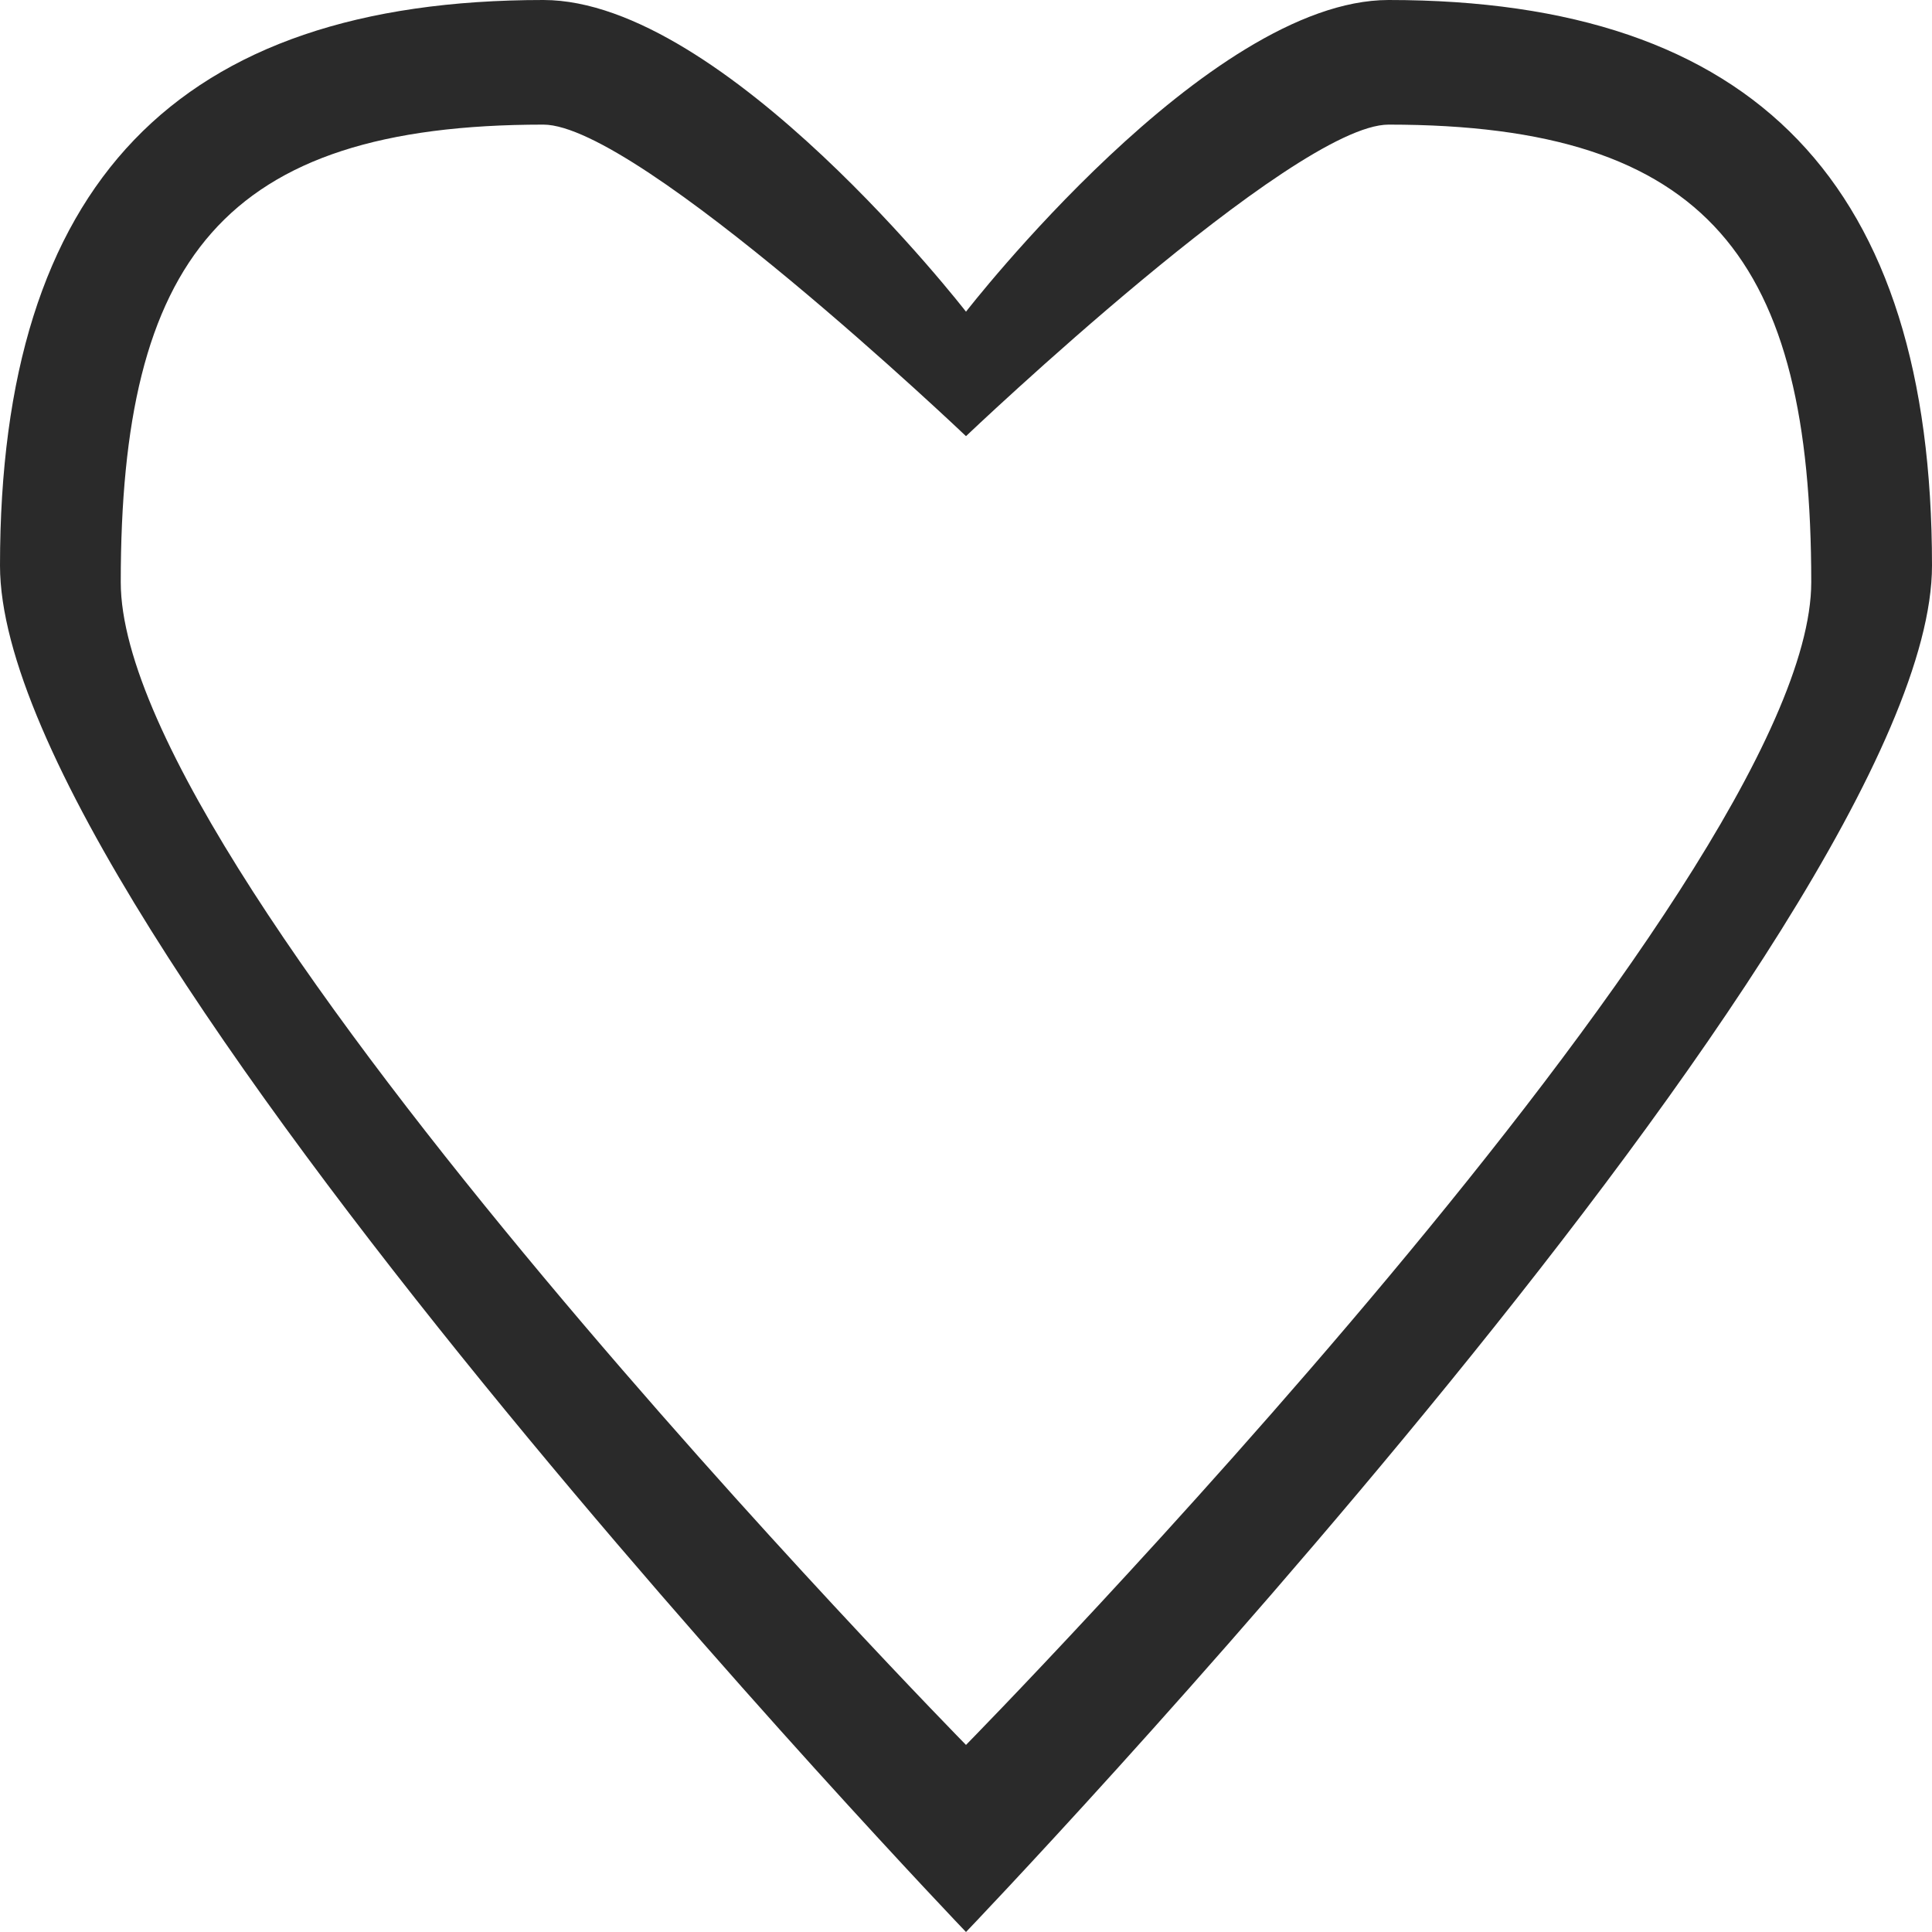
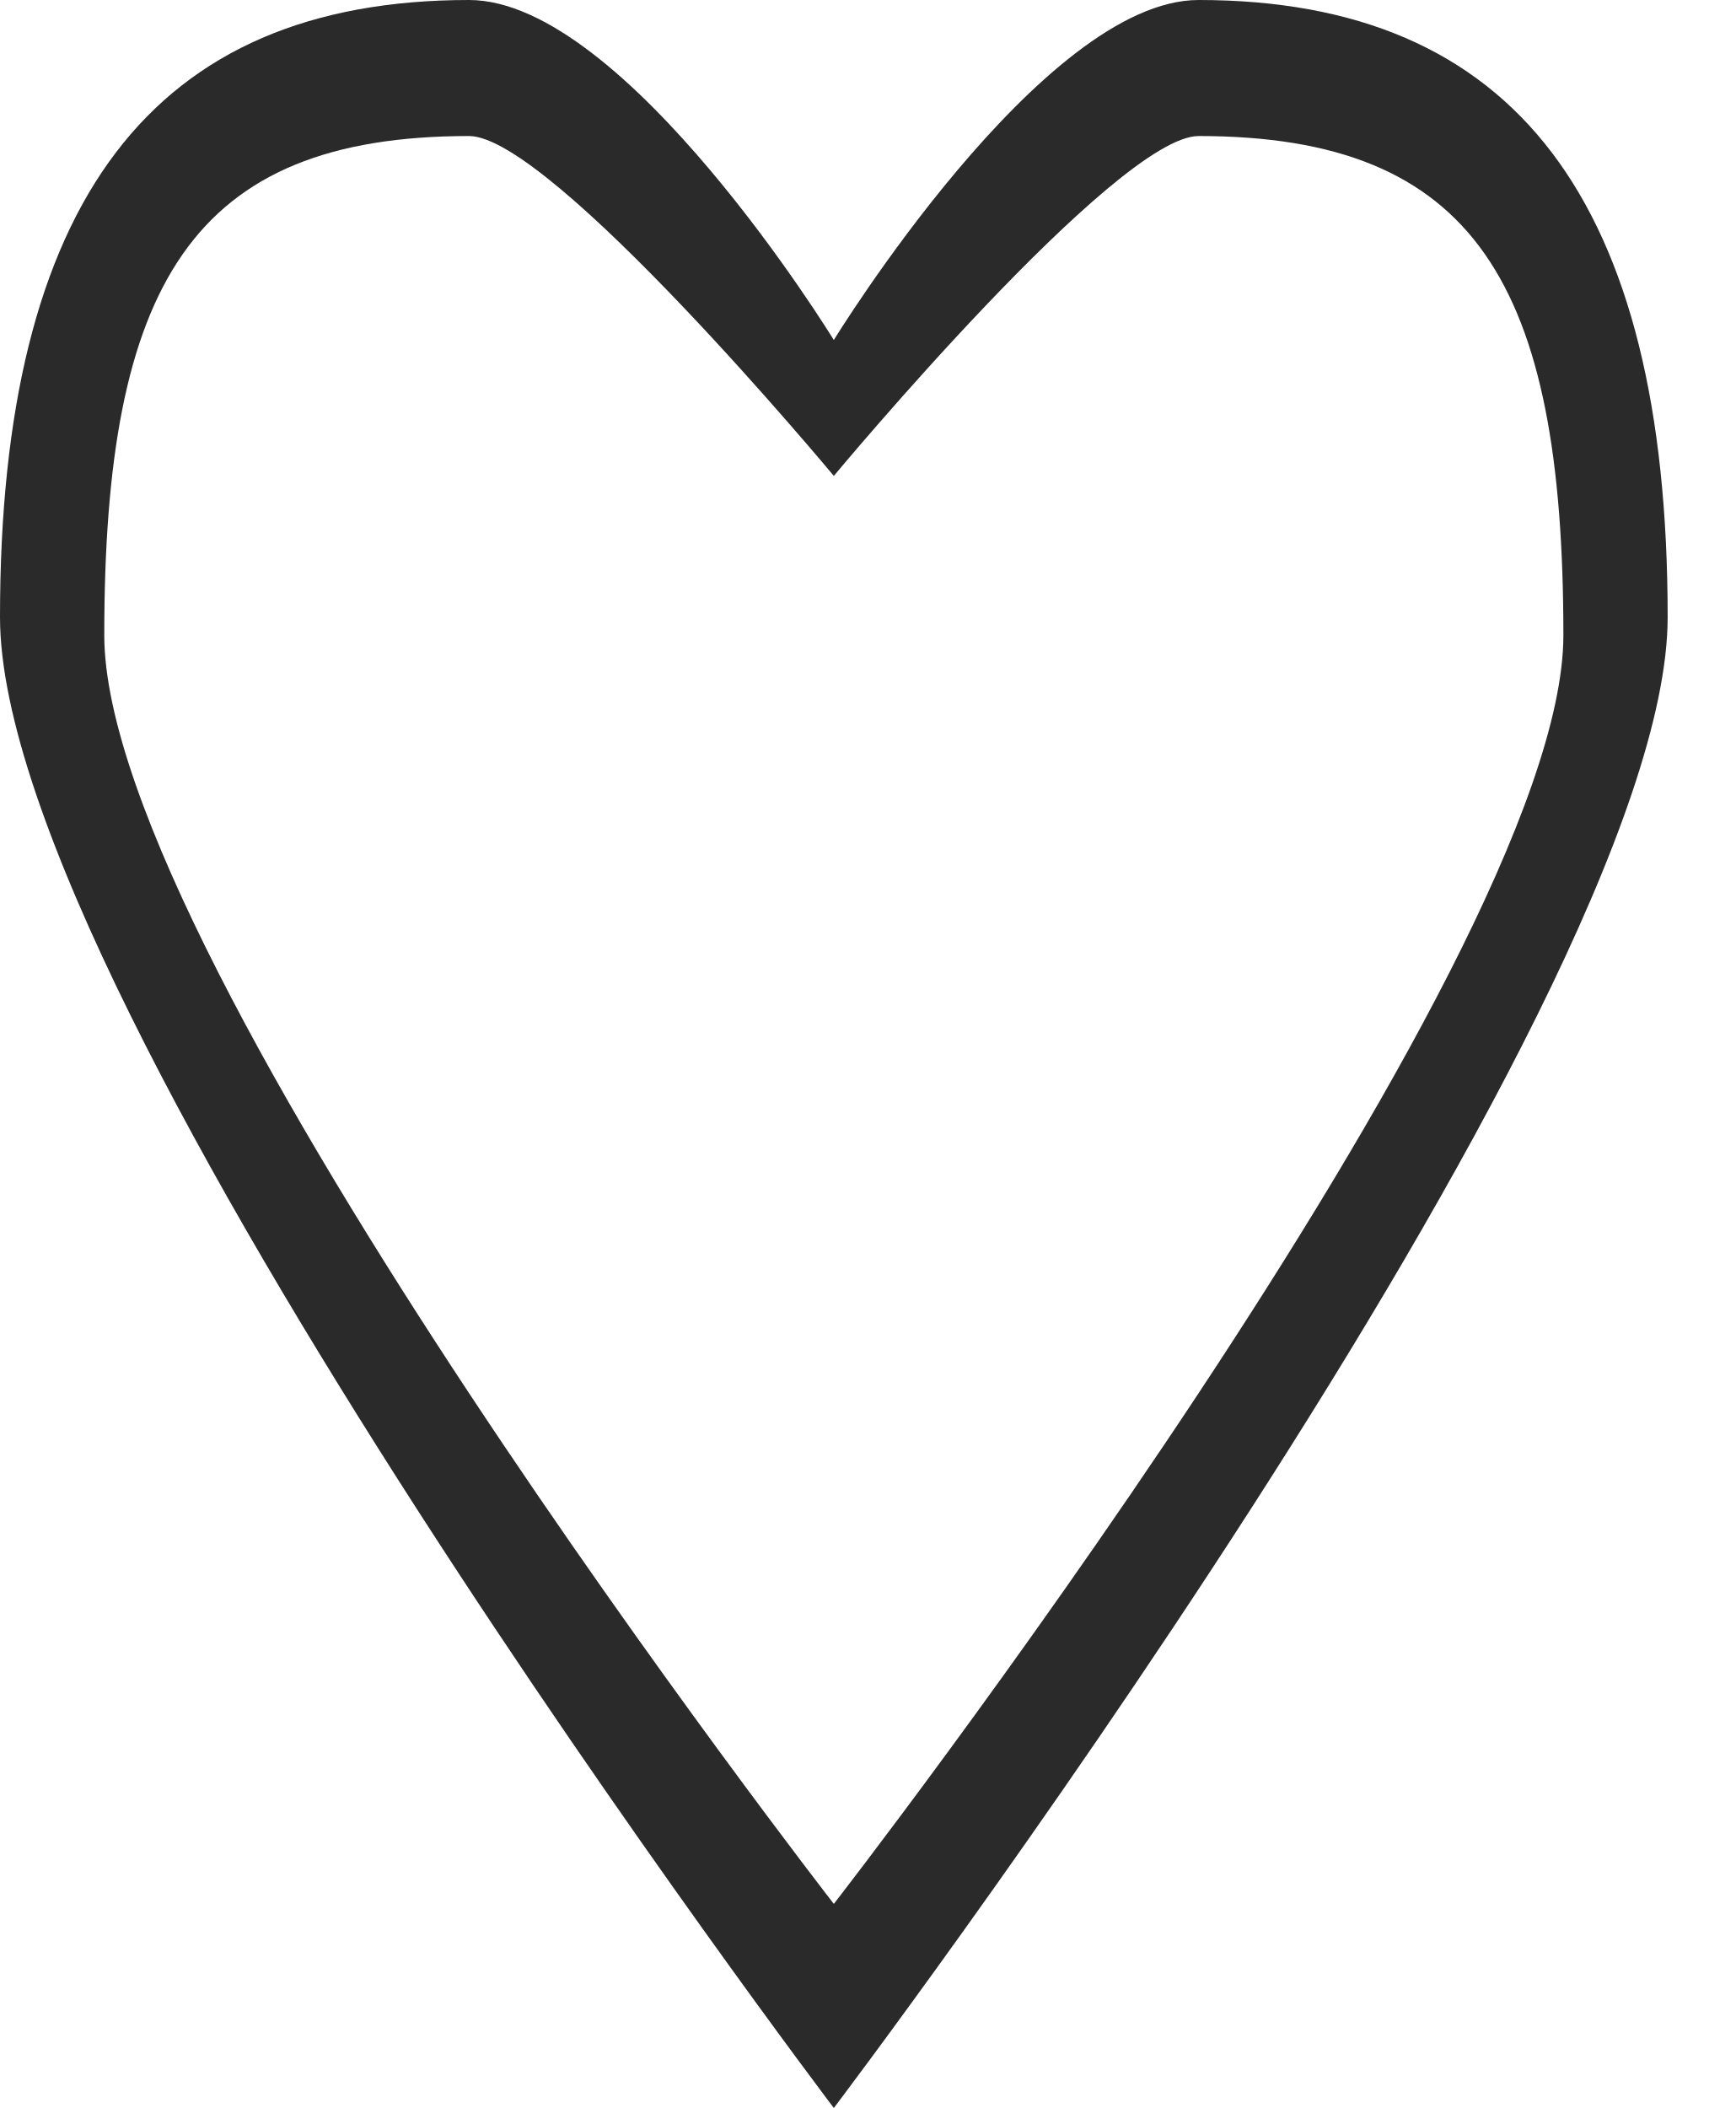
- <svg xmlns="http://www.w3.org/2000/svg" width="12" height="12" viewBox="0 0 12 12" fill="none">
-   <path fill-rule="evenodd" clip-rule="evenodd" d="M6 12C6 12 0 5.737 0 3.513C0 1.146 1.097 0 3.375 0C4.5 0 6 1.936 6 1.936C6 1.936 7.5 0 8.625 0C10.903 0 12 1.145 12 3.513C12 5.737 6 12 6 12ZM8.625 0.774C8.033 0.774 6 2.709 6 2.709C6 2.709 3.966 0.774 3.375 0.774C1.381 0.774 0.75 1.619 0.75 3.616C0.75 5.493 6 10.838 6 10.838C6 10.838 11.25 5.493 11.25 3.616C11.25 1.619 10.618 0.774 8.625 0.774Z" fill="#2A2A2A" />
+ <svg xmlns="http://www.w3.org/2000/svg" width="14" height="17" viewBox="0 0 14 17" fill="none">
+   <path fill-rule="evenodd" clip-rule="evenodd" d="M6.725 17C6.725 17 0 8.128 0 4.977C0 1.623 1.23 0 3.783 0C5.044 0 6.725 2.742 6.725 2.742C6.725 2.742 8.406 0 9.667 0C12.22 0 13.45 1.622 13.45 4.977C13.45 8.128 6.725 17 6.725 17ZM9.667 1.097C9.004 1.097 6.725 3.838 6.725 3.838C6.725 3.838 4.445 1.097 3.783 1.097C1.548 1.097 0.841 2.294 0.841 5.123C0.841 7.781 6.725 15.354 6.725 15.354C6.725 15.354 12.609 7.781 12.609 5.123C12.609 2.294 11.901 1.097 9.667 1.097Z" fill="#2A2A2A" />
</svg>
